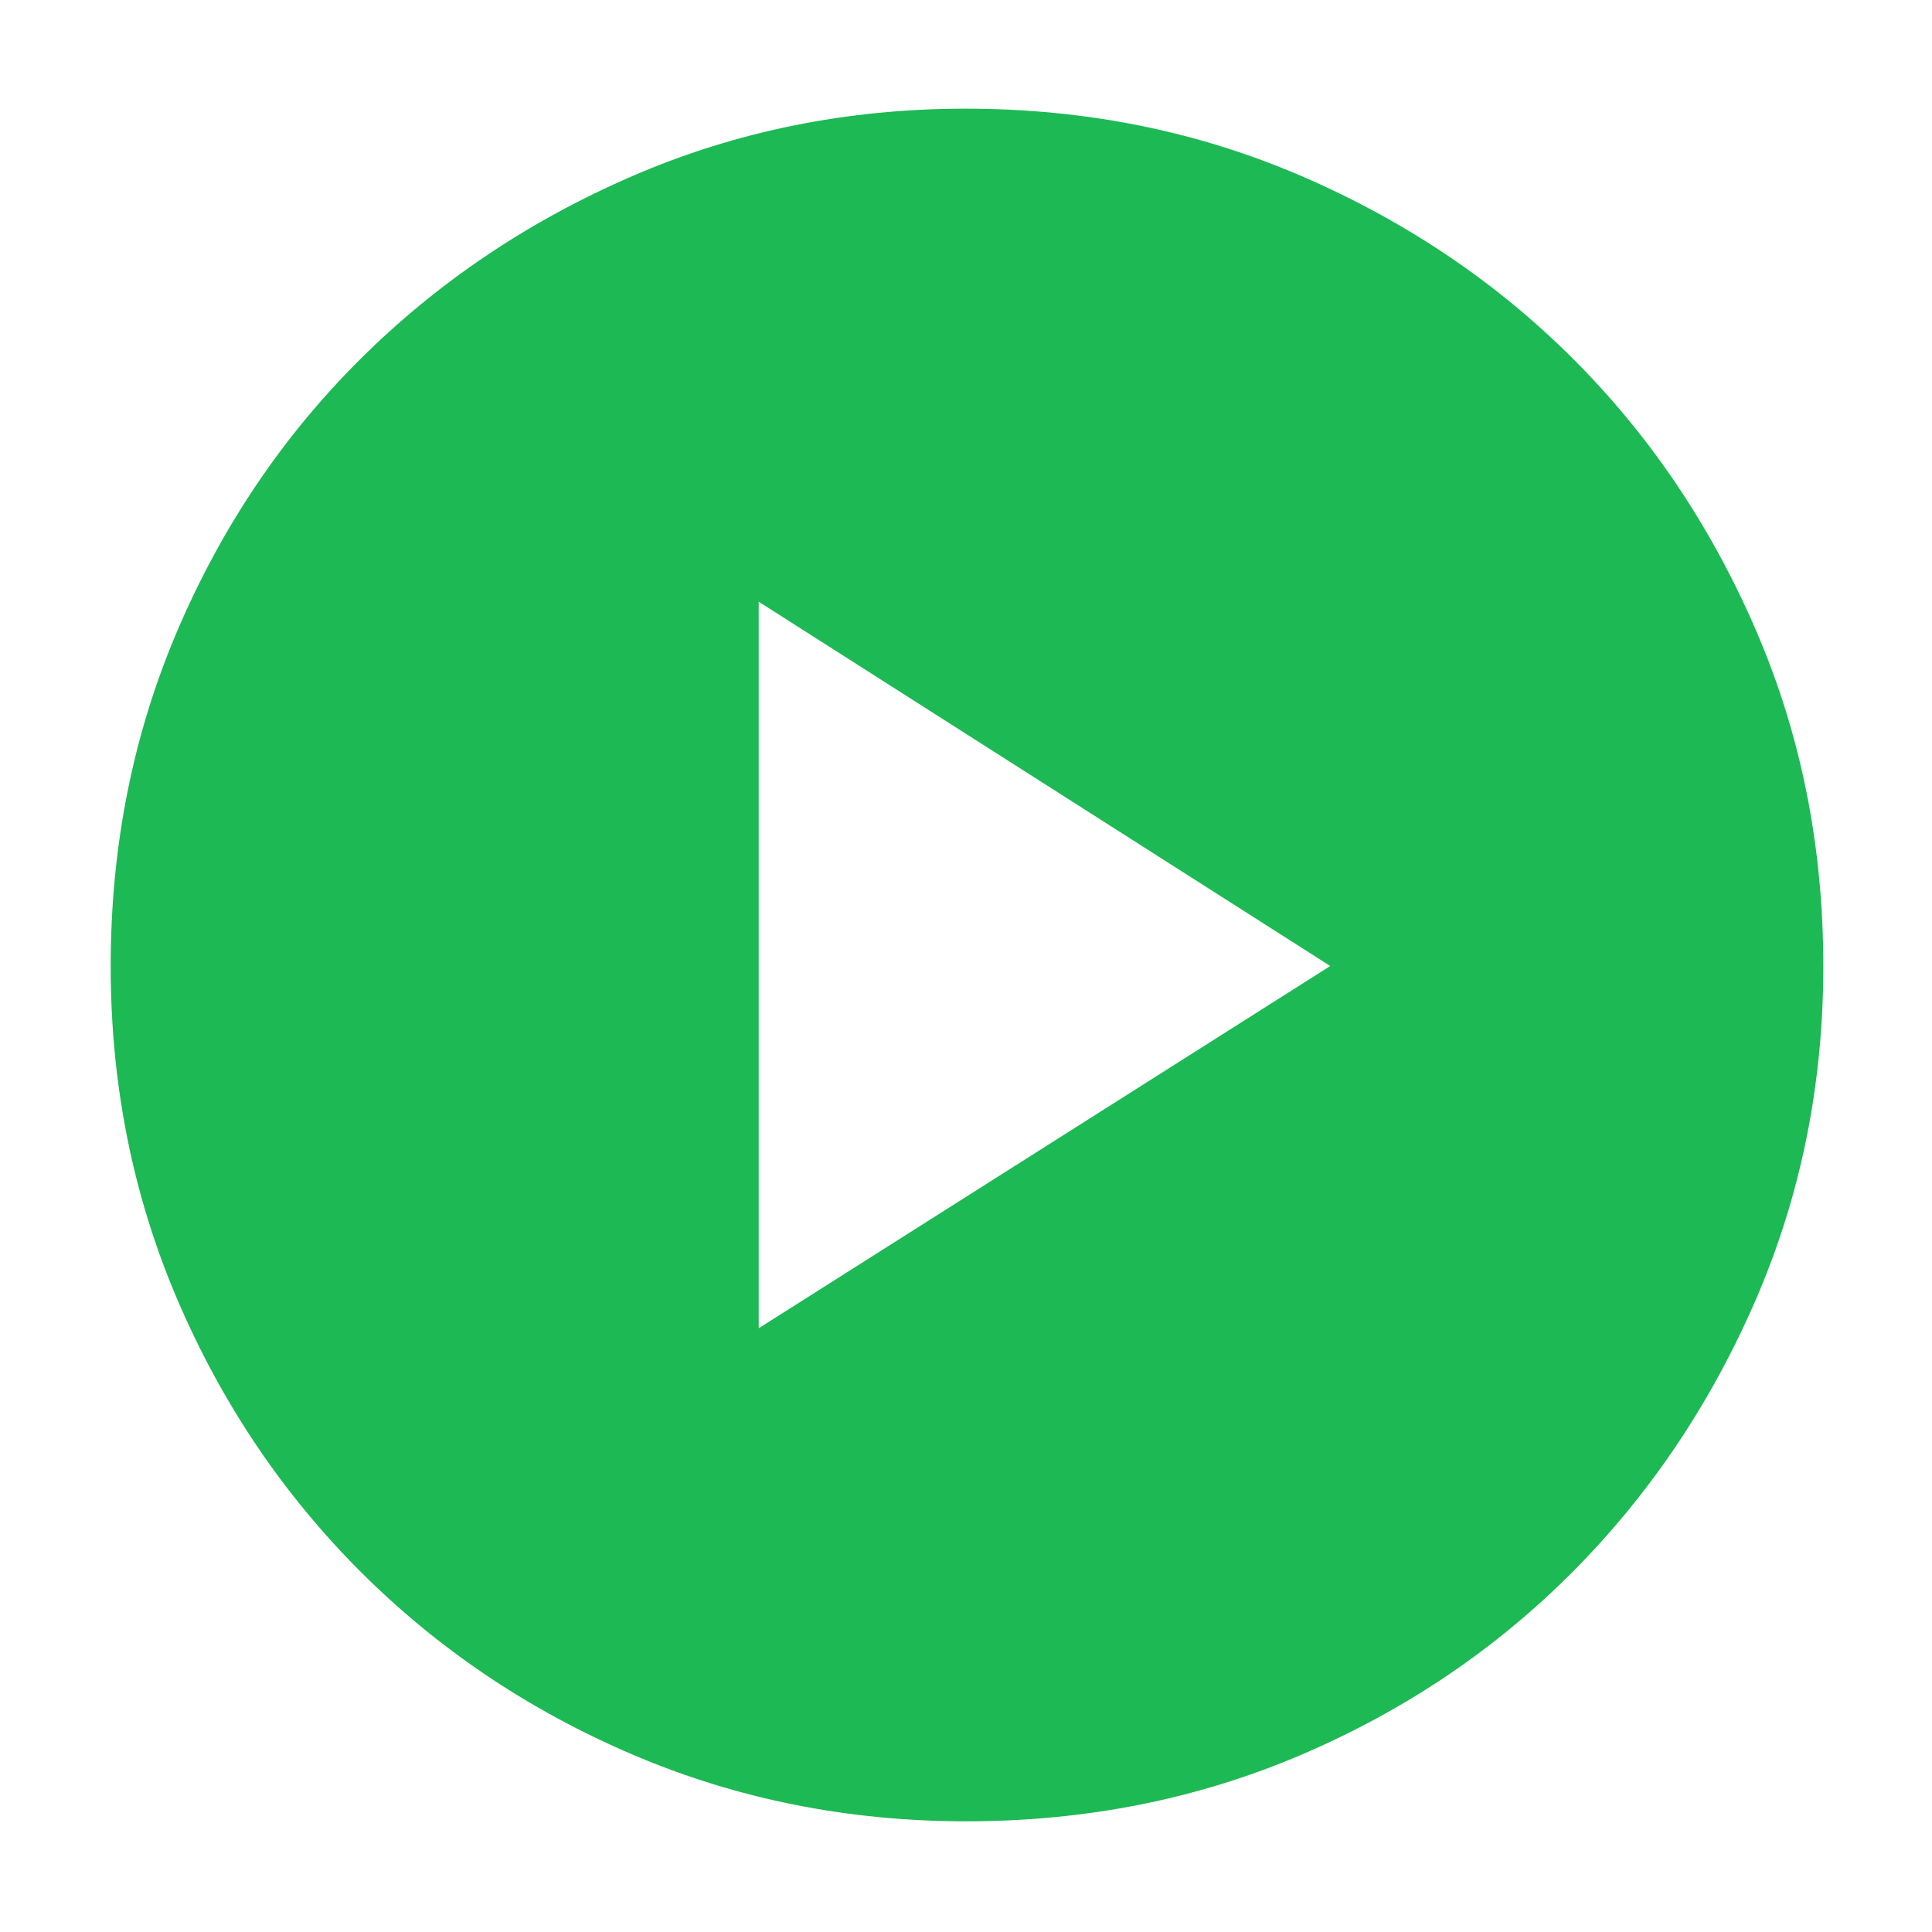
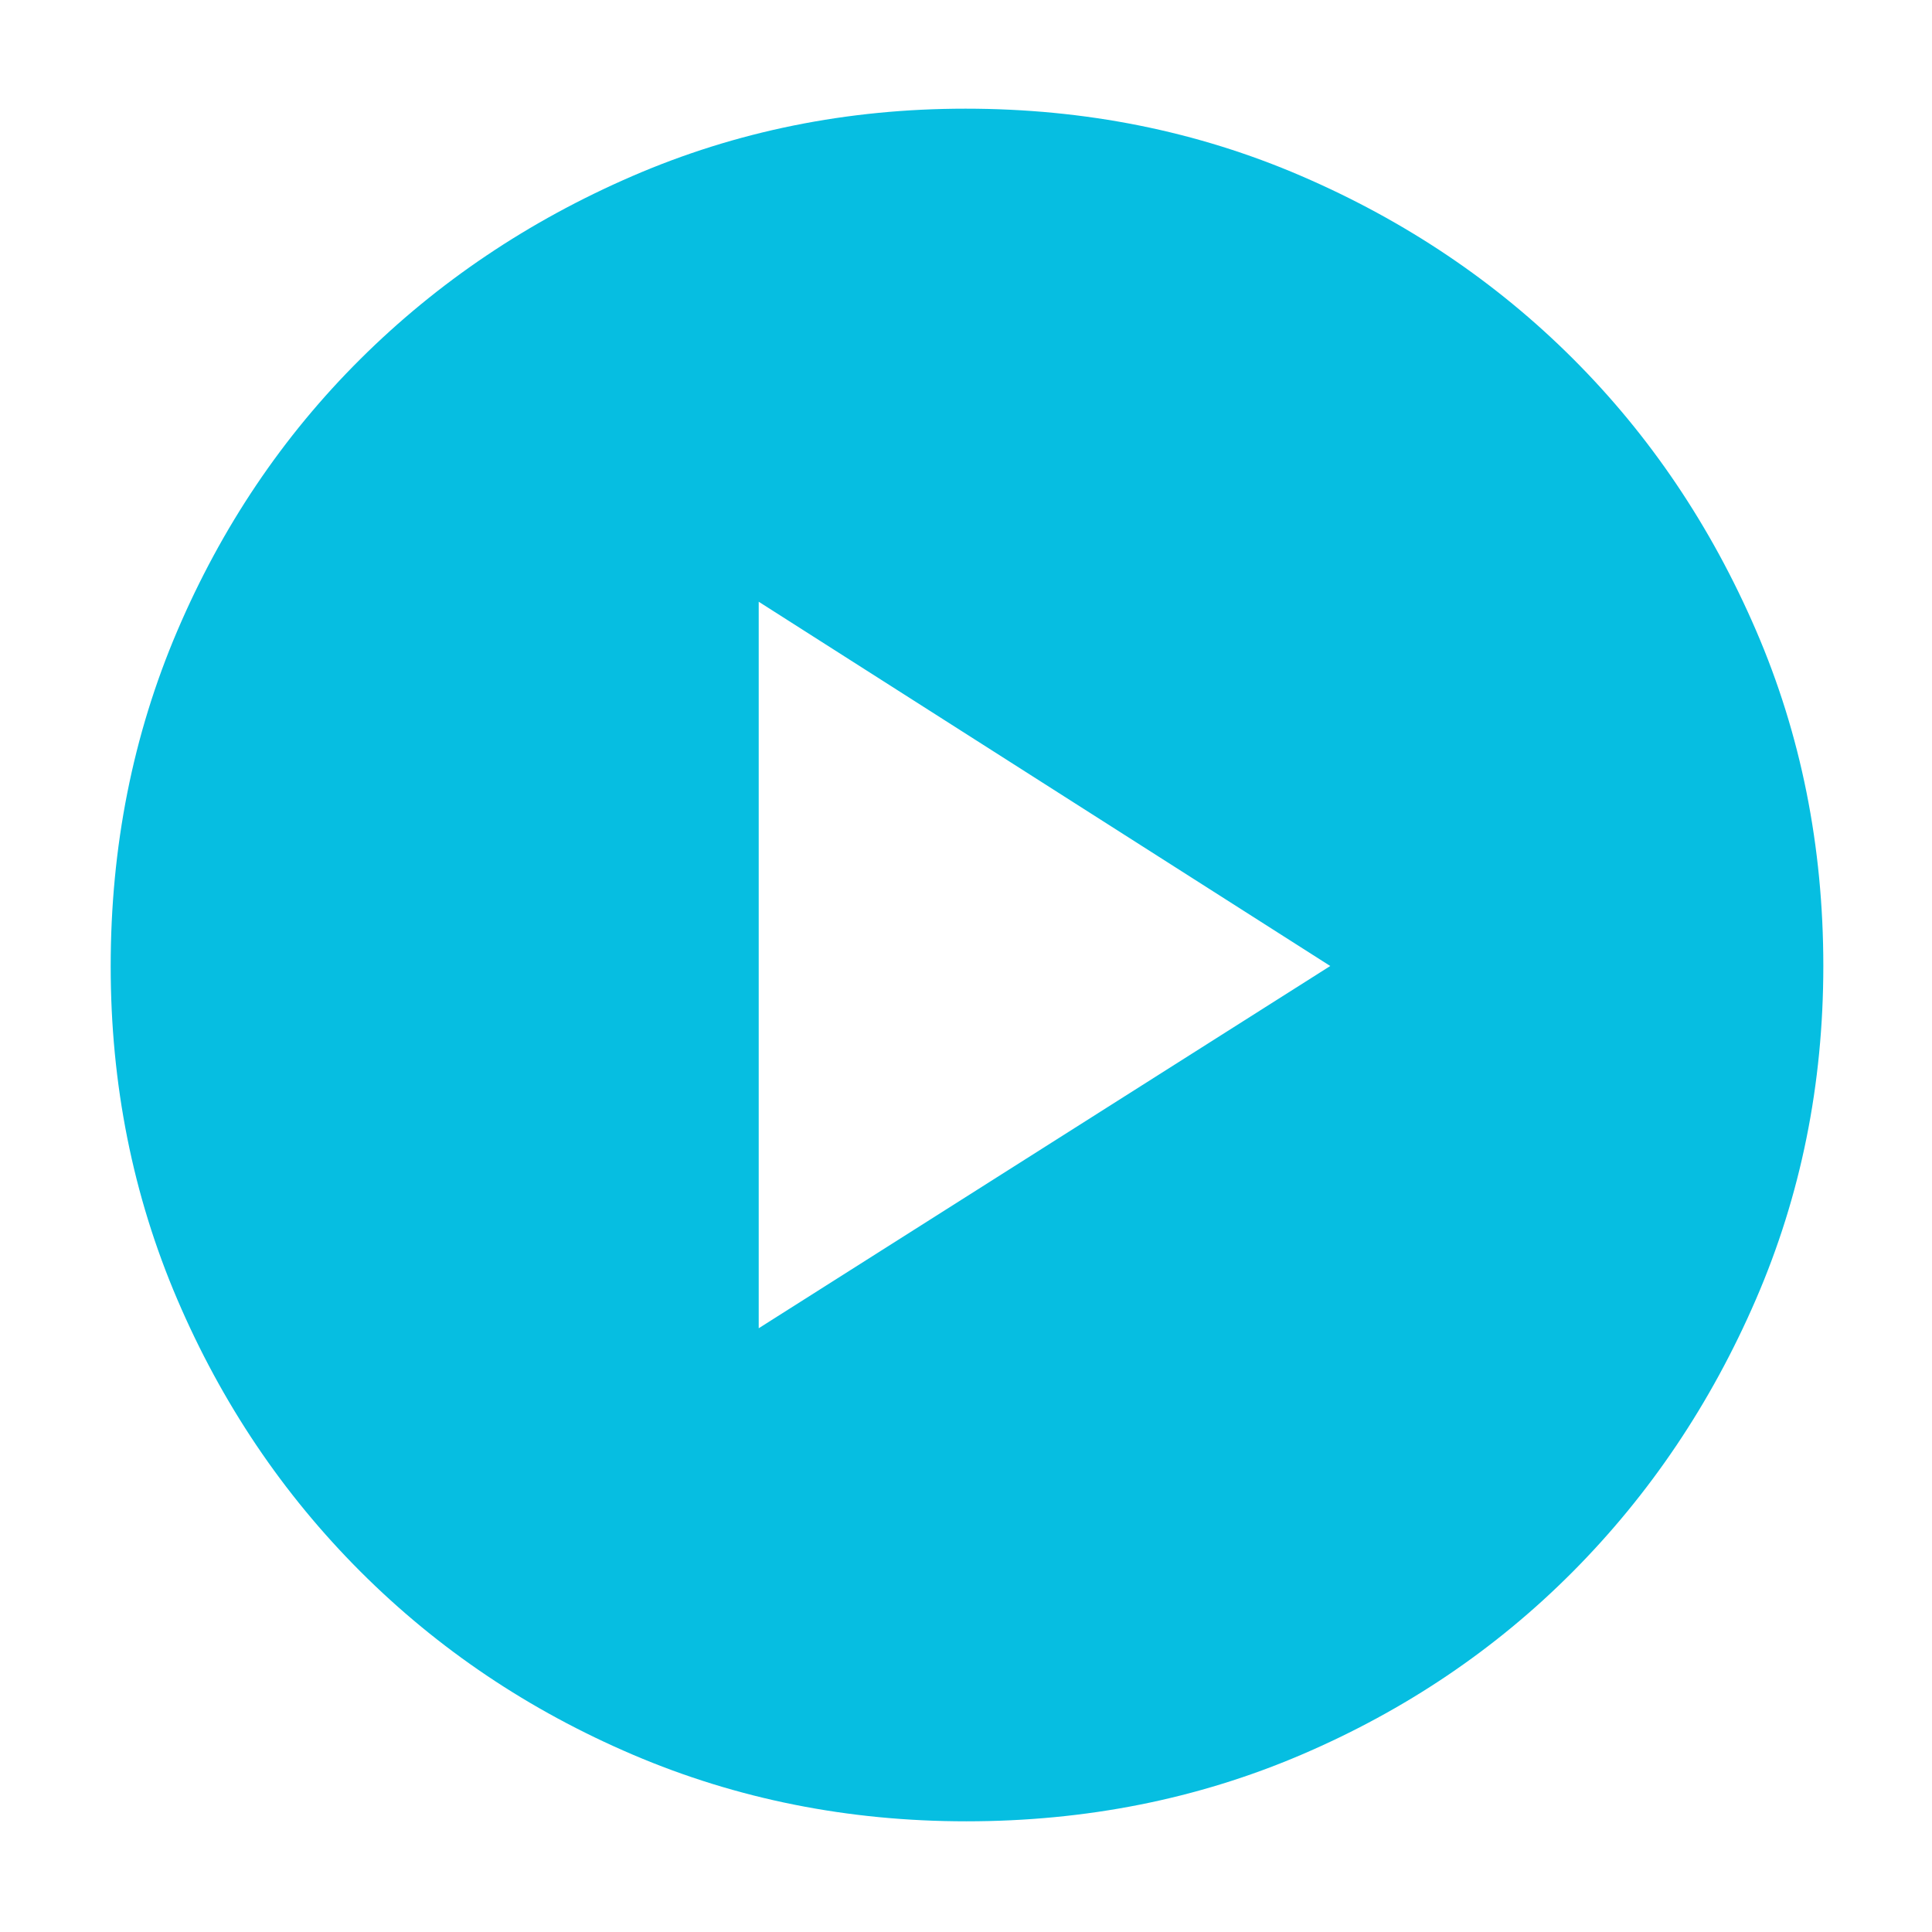
- <svg xmlns="http://www.w3.org/2000/svg" height="60px" viewBox="0 -960 960 960" width="60px" fill="#1db954">
+ <svg xmlns="http://www.w3.org/2000/svg" height="60px" viewBox="0 -960 960 960" width="60px" fill="#06BEE1">
  <path d="m377-300 284-180-284-181v361ZM480.14-55Q392-55 314.51-88.08q-77.48-33.09-135.41-91.02-57.93-57.93-91.02-135.27Q55-391.72 55-479.86 55-569 88.08-646.49q33.09-77.48 90.86-134.97 57.77-57.48 135.19-91.01Q391.56-906 479.78-906q89.22 0 166.83 33.45 77.6 33.46 135.01 90.81t90.89 134.87Q906-569.34 906-480q0 88.28-33.53 165.75t-91.01 135.28q-57.49 57.8-134.83 90.89Q569.28-55 480.14-55Z" />
</svg>
